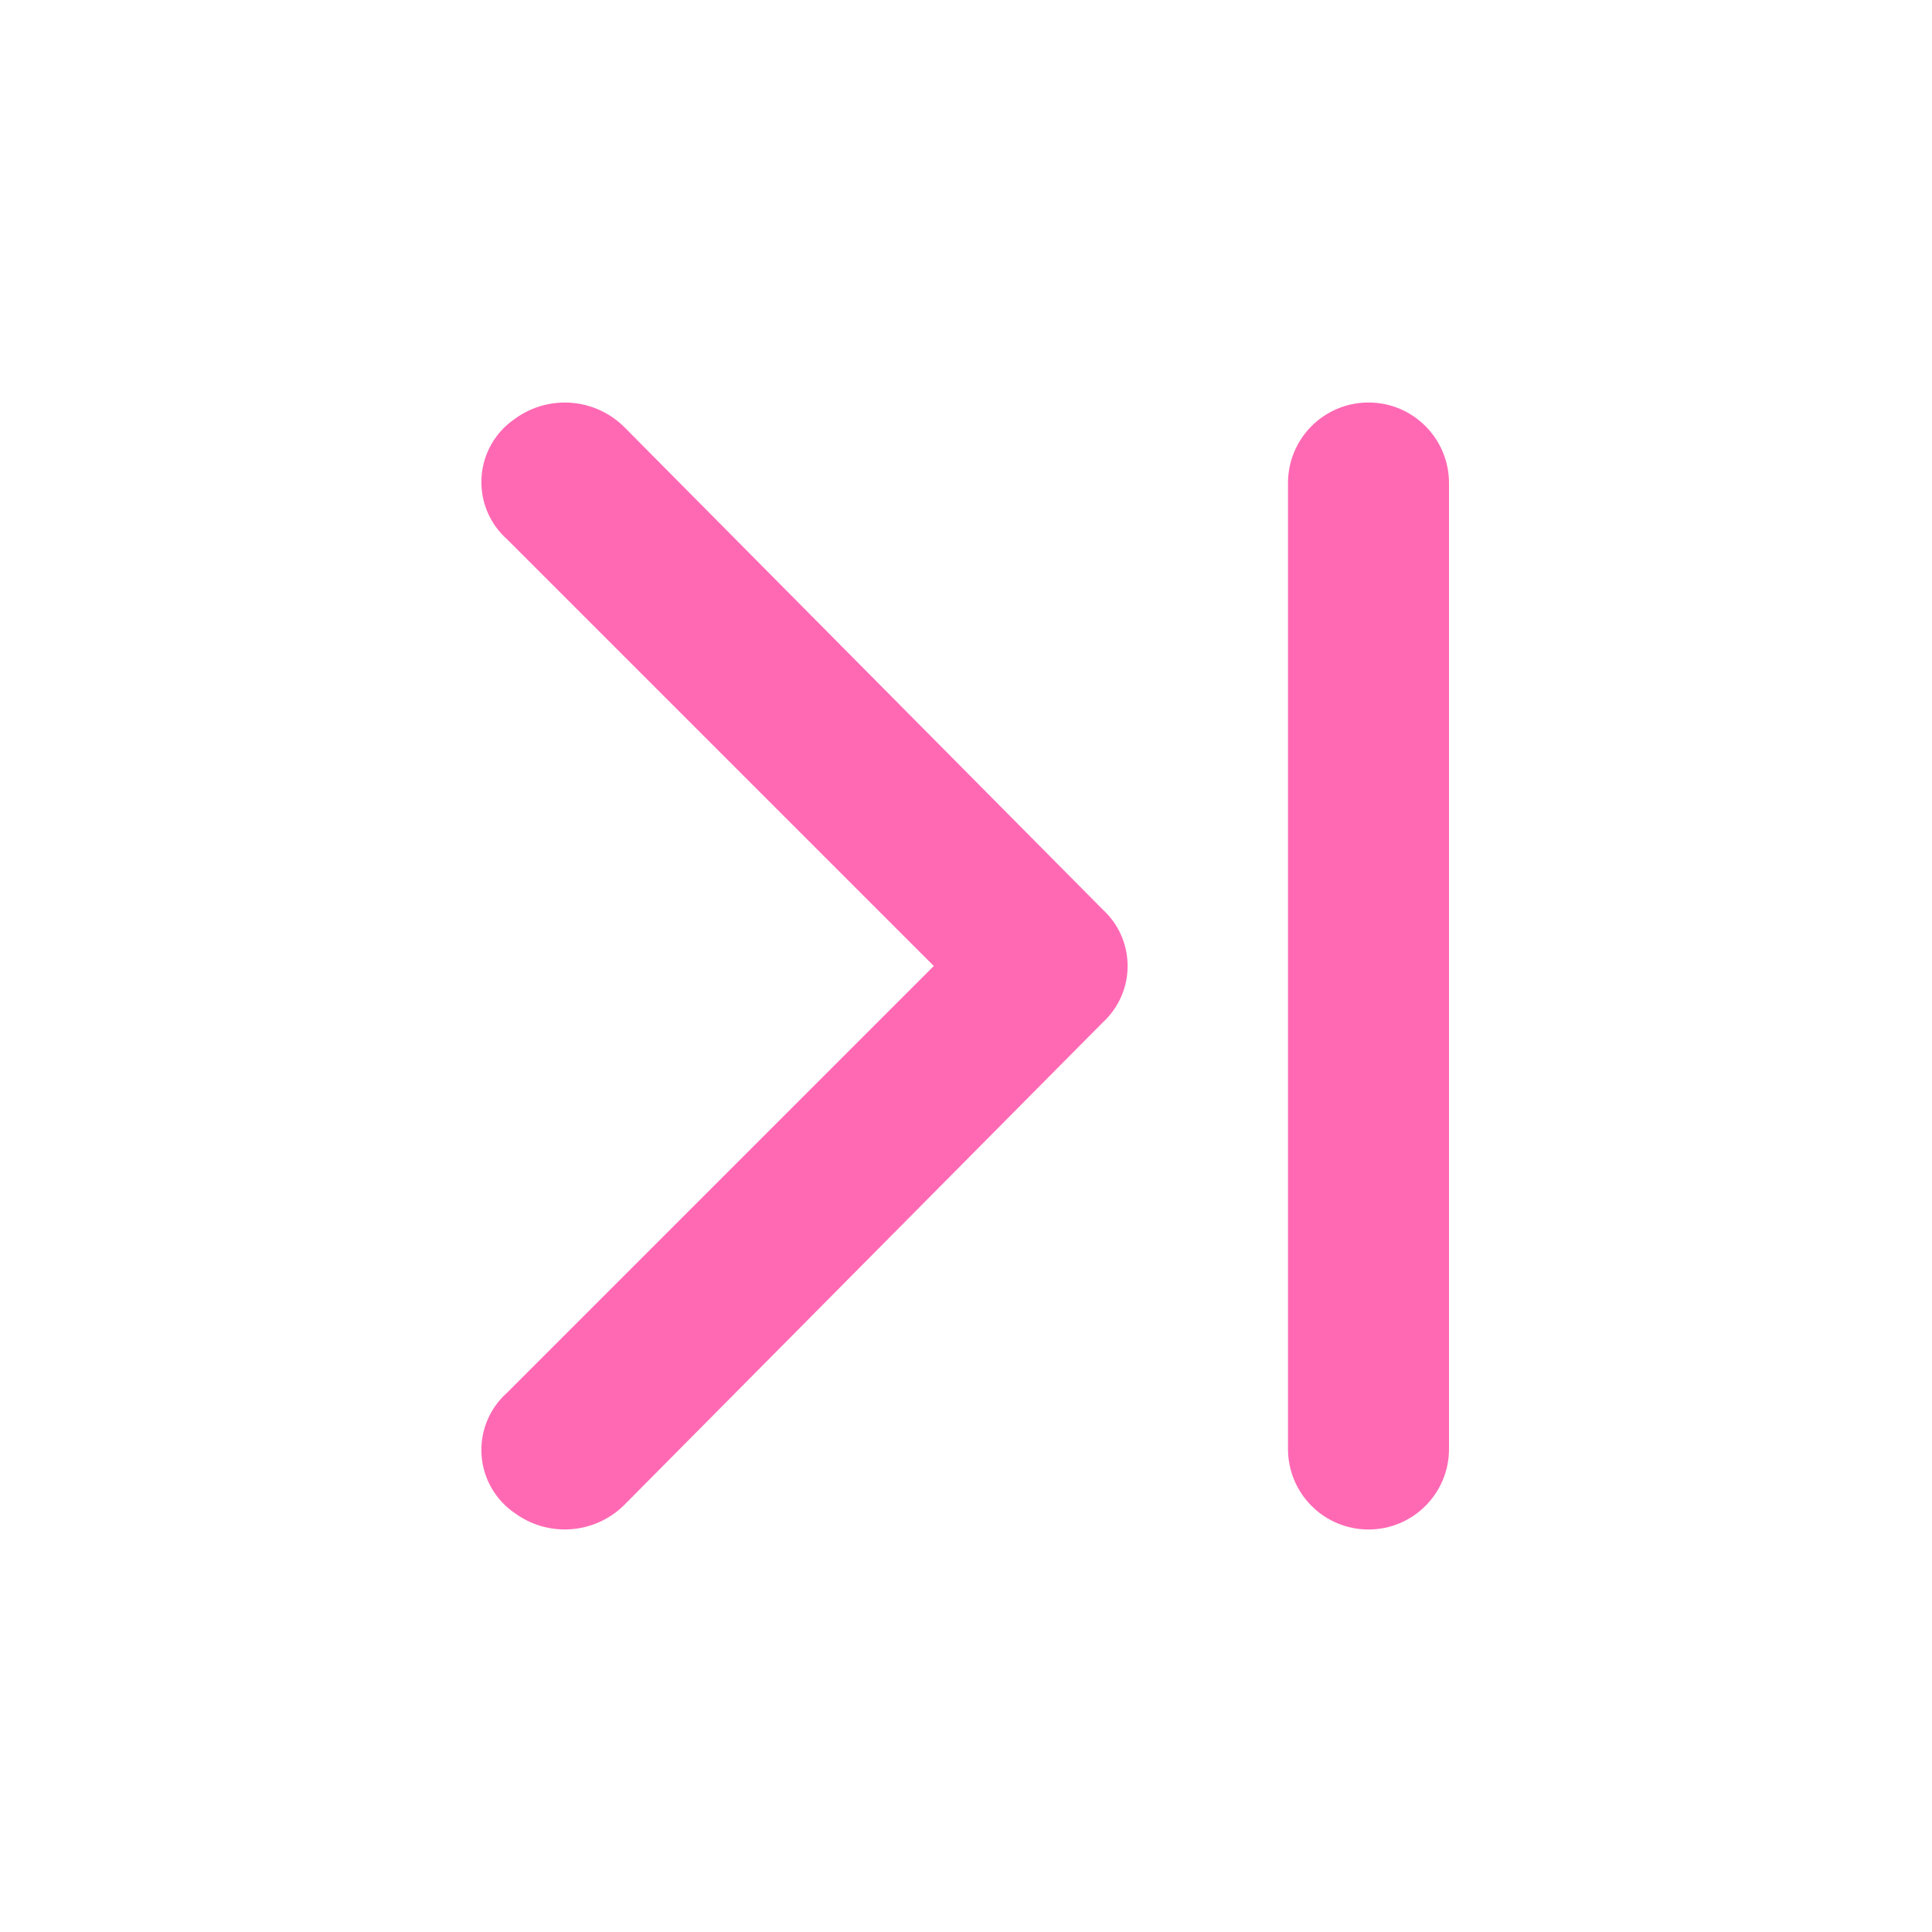
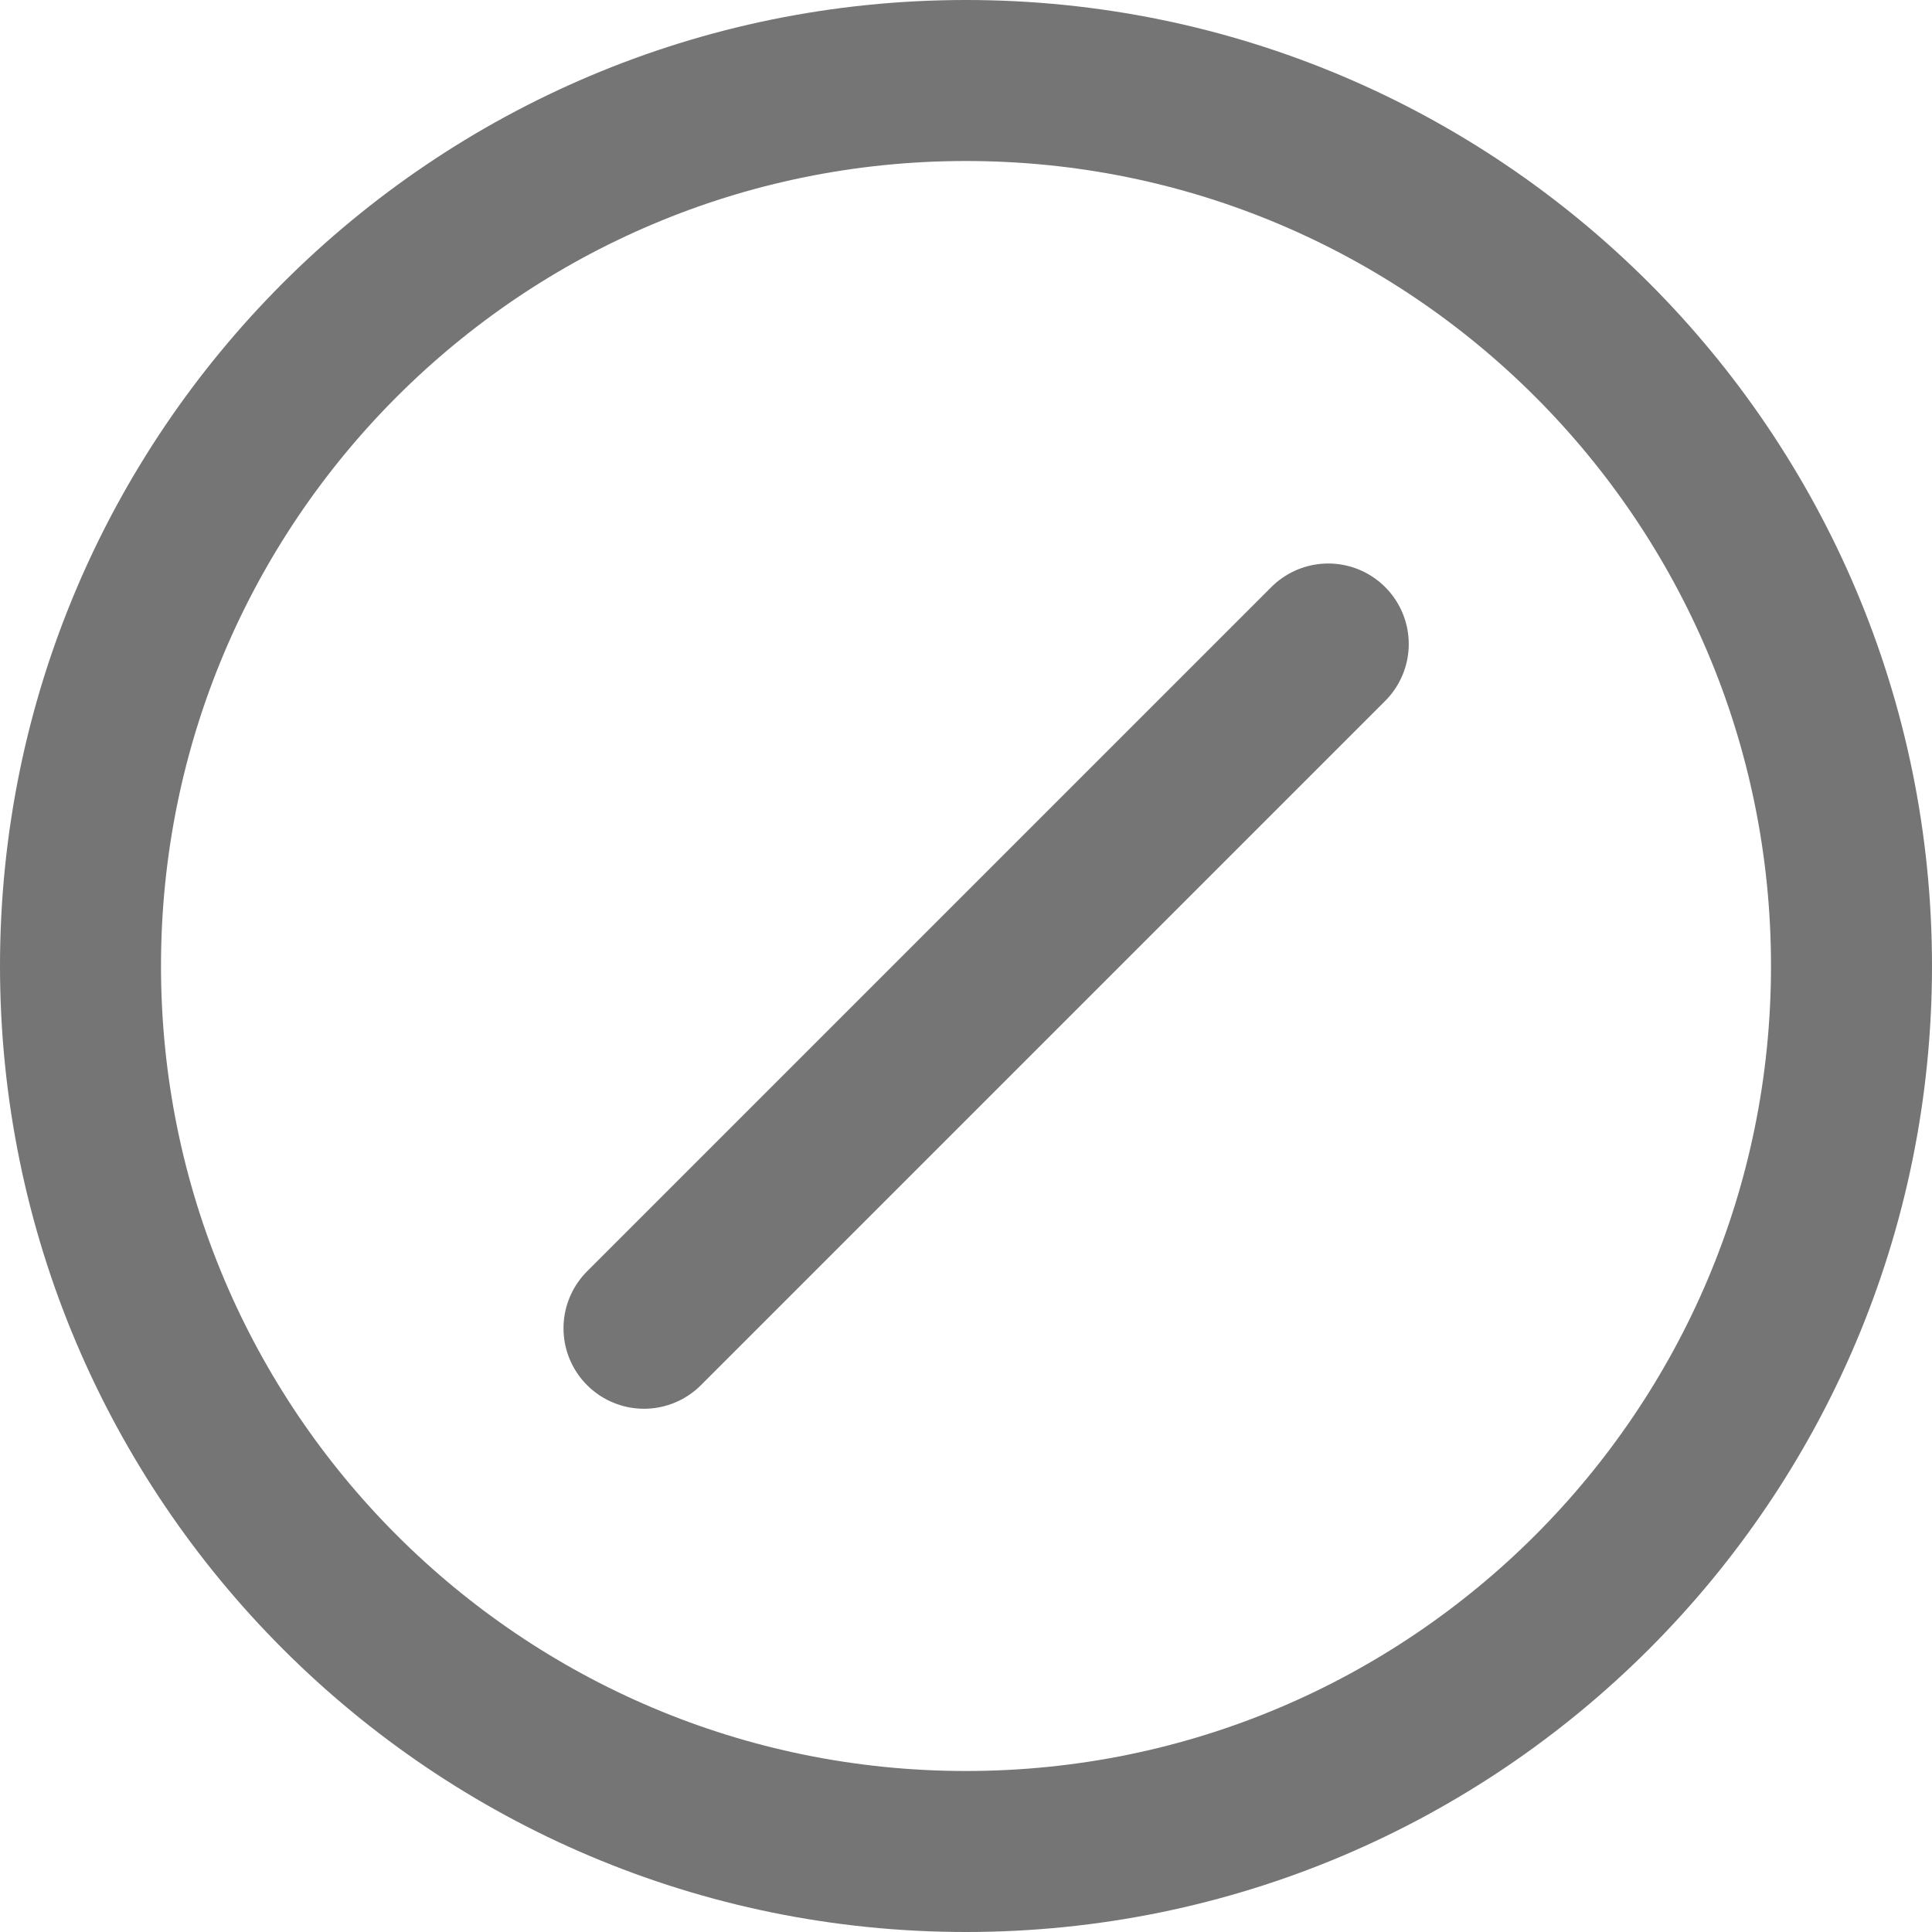
- <svg xmlns="http://www.w3.org/2000/svg" viewBox="0 0 48 48" fill="#FF69B4">
-   <g id="SVGRepo_bgCarrier" stroke-width=".5" />
-   <g id="SVGRepo_tracerCarrier" stroke-linecap="round" stroke-linejoin="round" />
-   <g id="SVGRepo_iconCarrier">
-     <g id="Layer_2" data-name="Layer 2">
-       <g id="invisible_box" data-name="invisible box">
-         <rect width="48" height="48" fill="none" />
-       </g>
-       <g id="Q3_icons" data-name="Q3 icons">
-         <g>
-           <path d="M34,10a2,2,0,0,0-2,2V36a2,2,0,0,0,4,0V12A2,2,0,0,0,34,10Z" />
-           <path d="M15.5,10.6a2.1,2.1,0,0,0-2.7-.2,1.9,1.9,0,0,0-.2,3L23.2,24,12.6,34.6a1.9,1.9,0,0,0,.2,3,2.1,2.1,0,0,0,2.7-.2l11.9-12a1.9,1.9,0,0,0,0-2.8Z" />
-         </g>
-       </g>
-     </g>
-   </g>
+ <svg xmlns="http://www.w3.org/2000/svg" width="24" height="24" viewBox="0 0 24 24" fill="none">
+   <circle cx="12" cy="12" r="11" transform="rotate(180 12 12)" stroke="#757575" stroke-width="2" />
+   <path d="M8 16.5L16.5 8" stroke="#757575" stroke-width="2" stroke-linecap="round" />
</svg>
